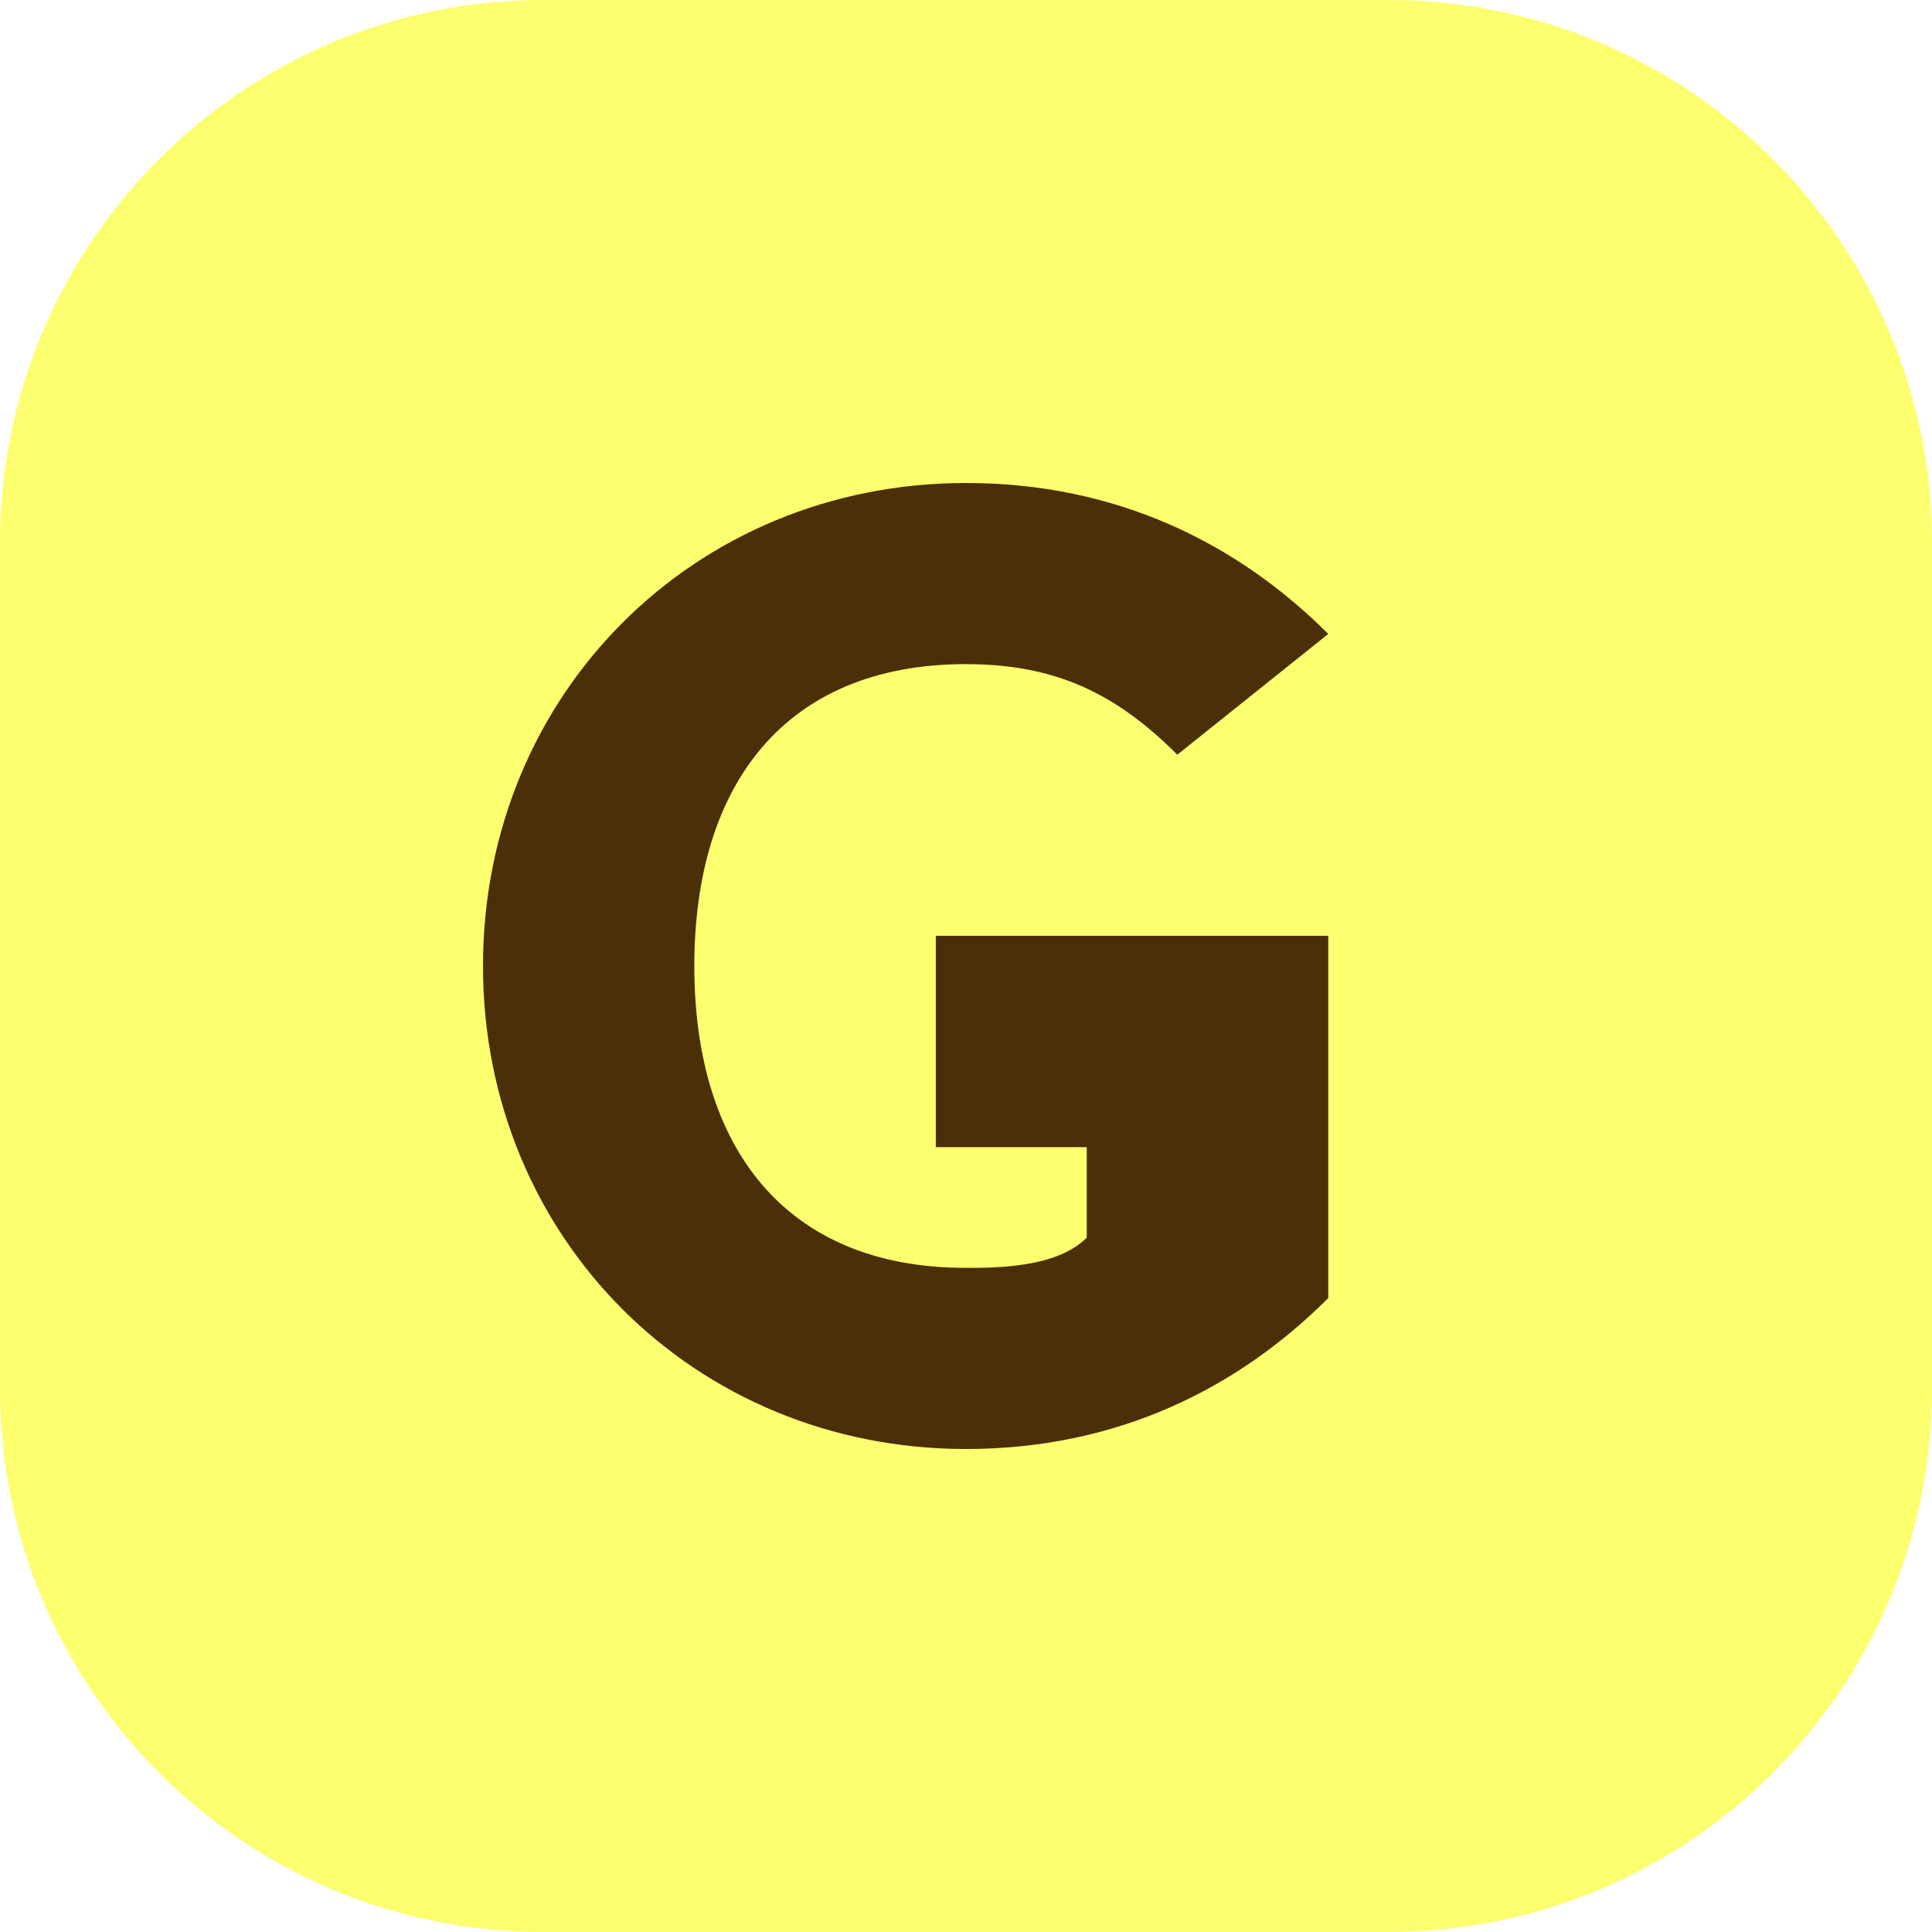
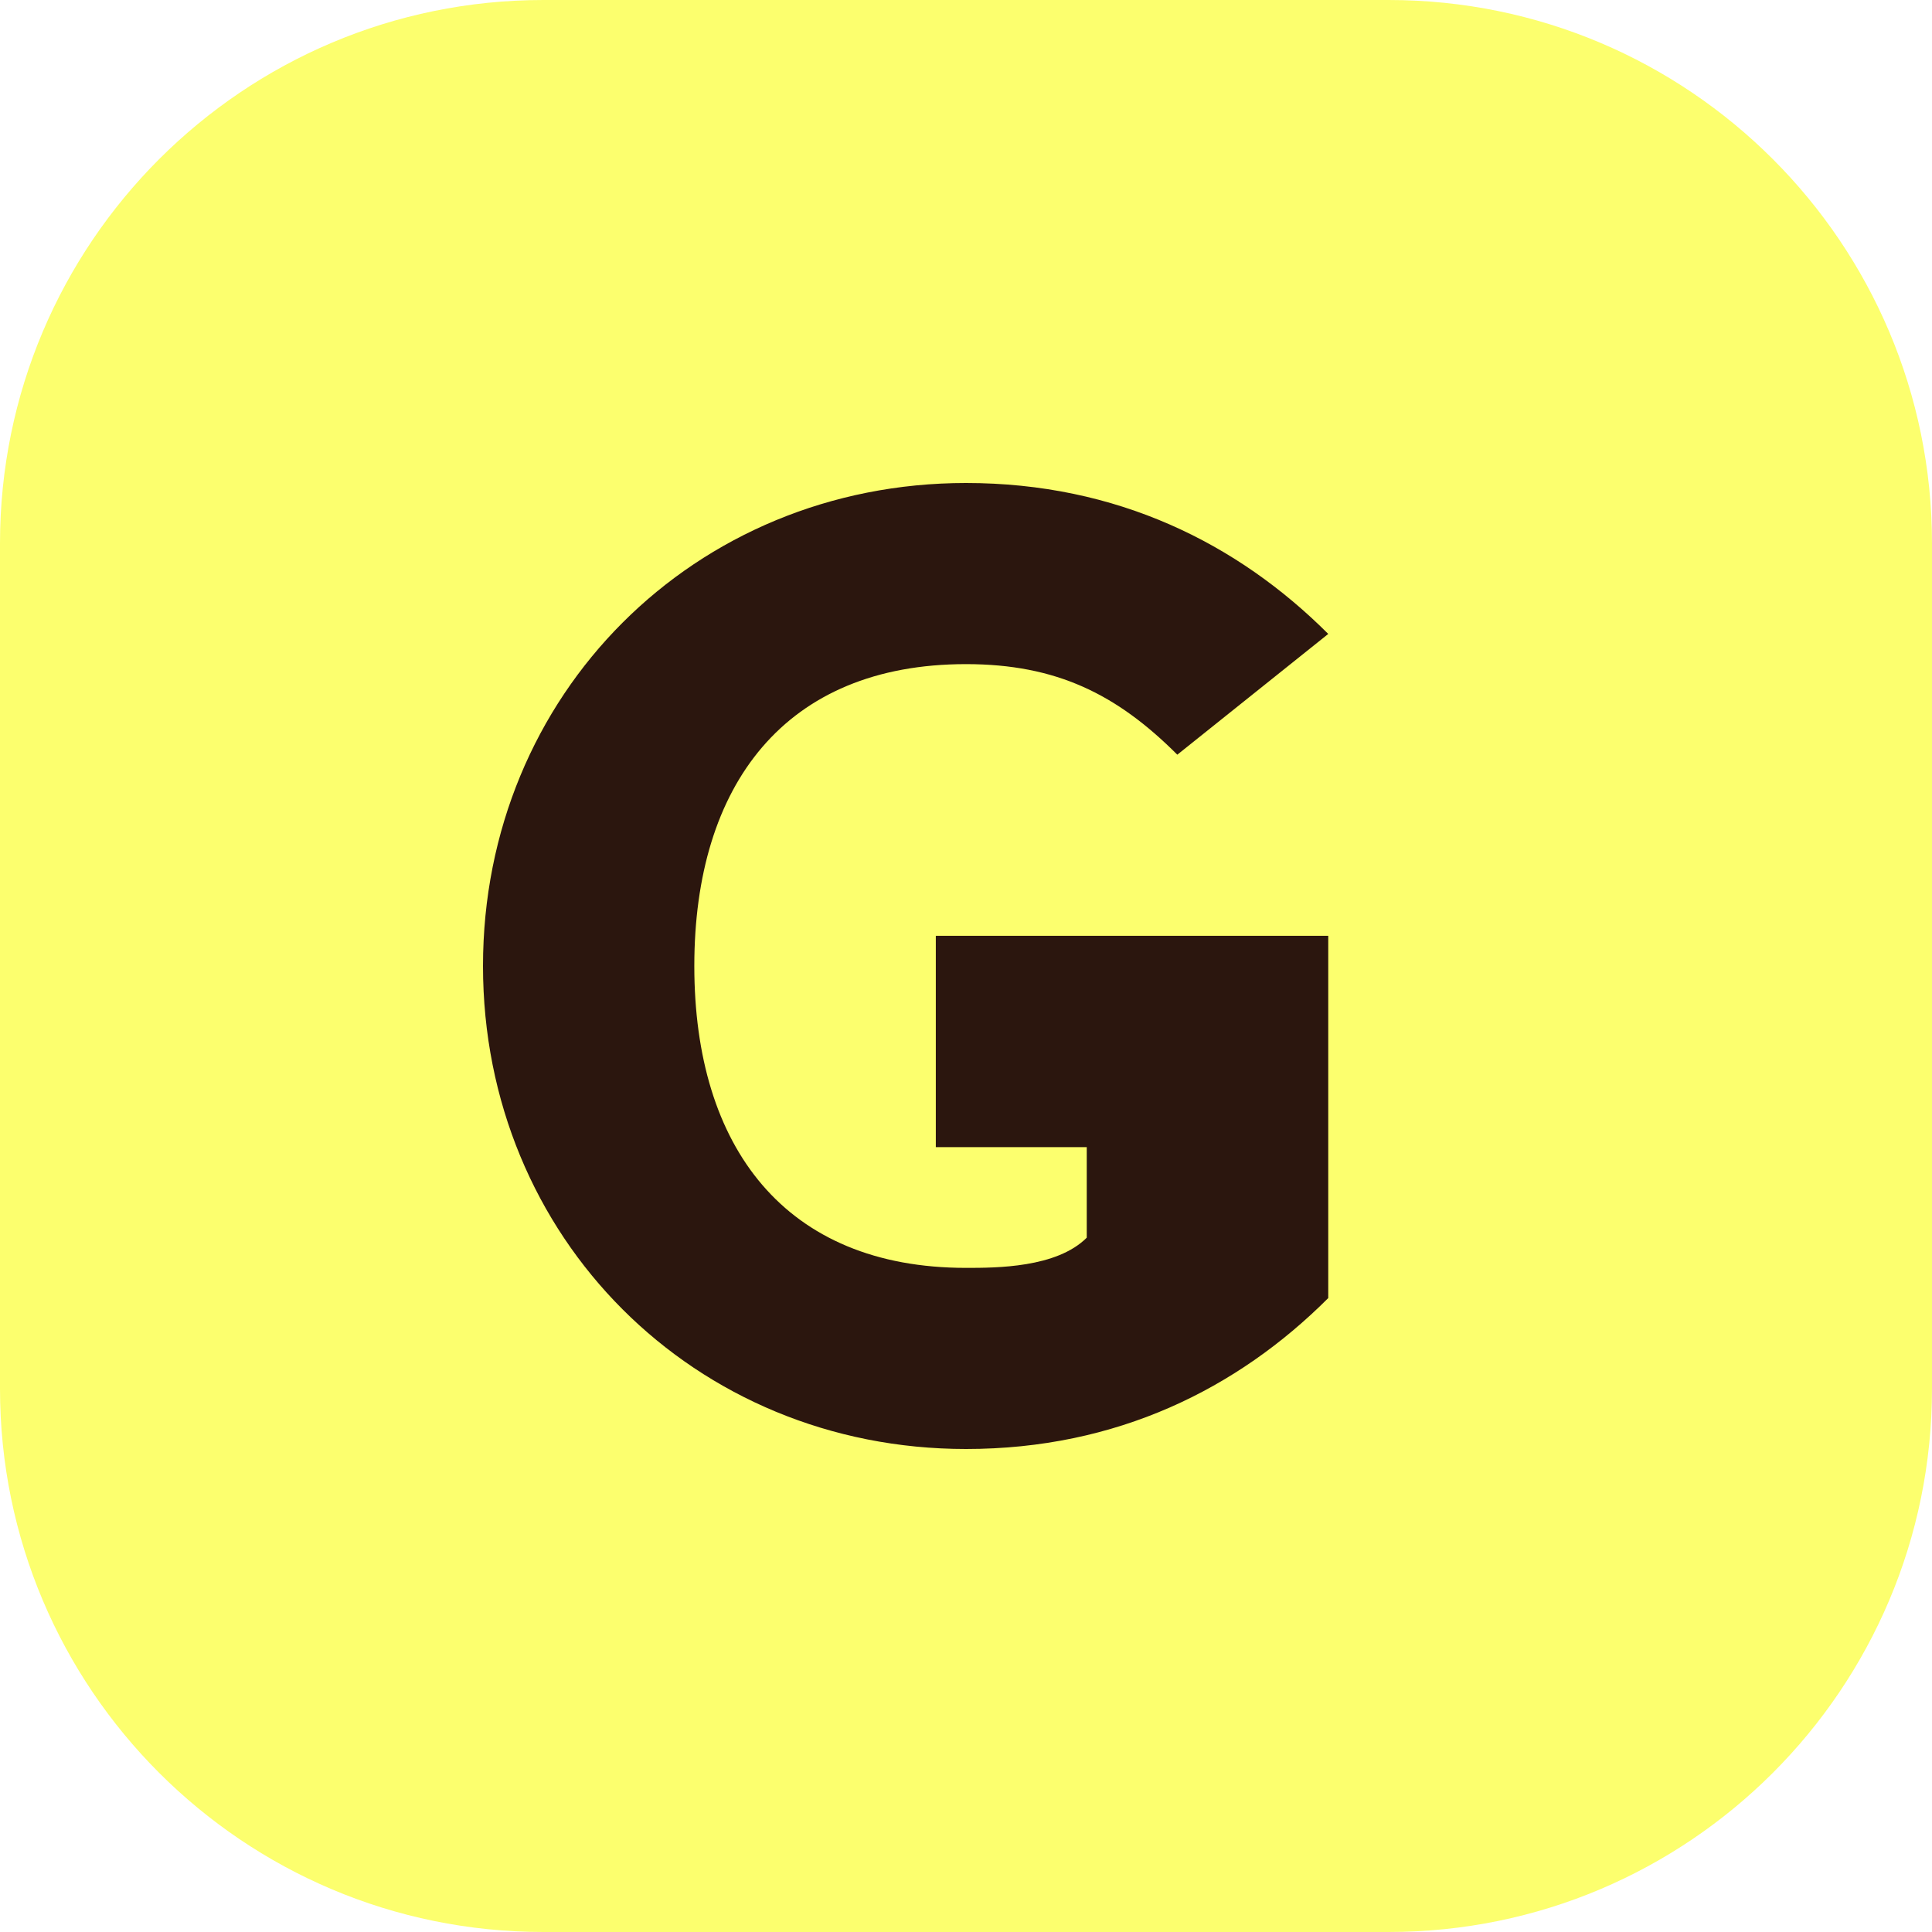
<svg xmlns="http://www.w3.org/2000/svg" viewBox="0 0 64 64">
  <rect width="64" height="64" rx="18" fill="#FCFF6E" />
-   <path d="M44 21c-3-3-7-5-12-5-9 0-16 7-16 16s7 16 16 16c5 0 9-2 12-5V31H31v7h5v3c-1 1-3 1-4 1-6 0-9-4-9-10s3-10 9-10c3 0 5 1 7 3z" fill="#4B2F08" />
+   <path d="M44 21c-3-3-7-5-12-5-9 0-16 7-16 16s7 16 16 16c5 0 9-2 12-5V31H31v7h5v3c-1 1-3 1-4 1-6 0-9-4-9-10s3-10 9-10c3 0 5 1 7 3z" fill="#2B160E" />
</svg>
